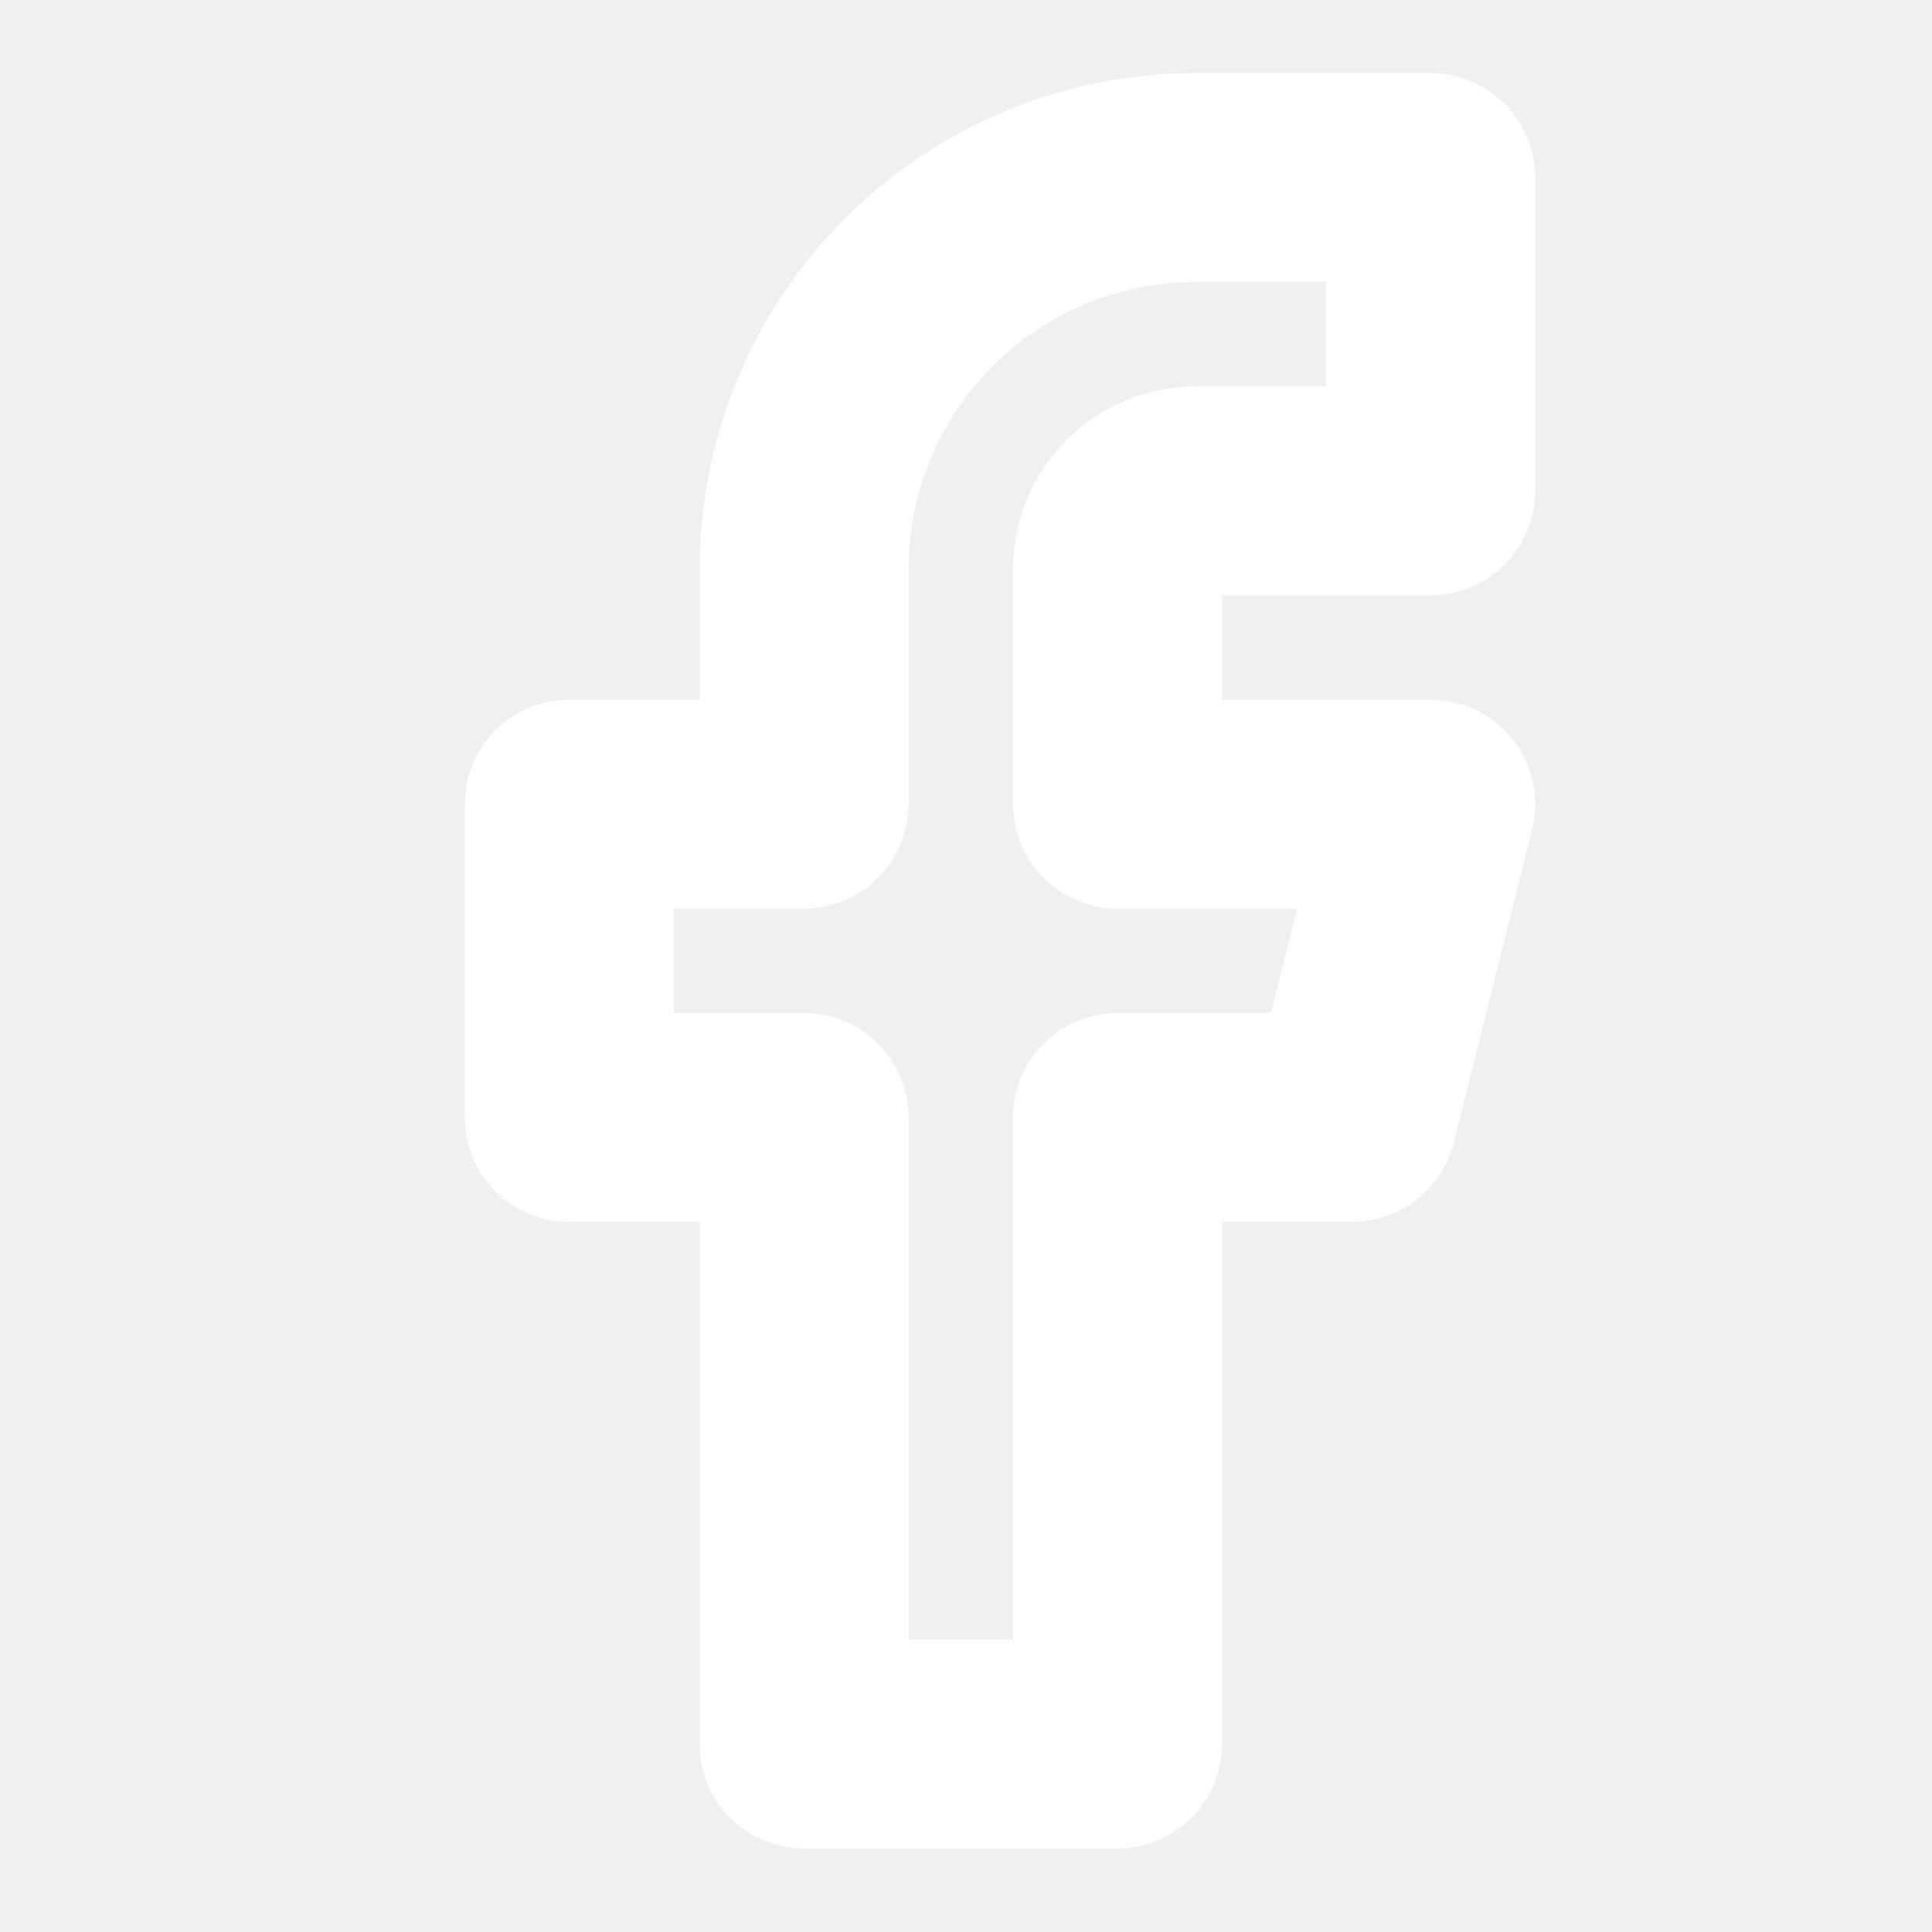
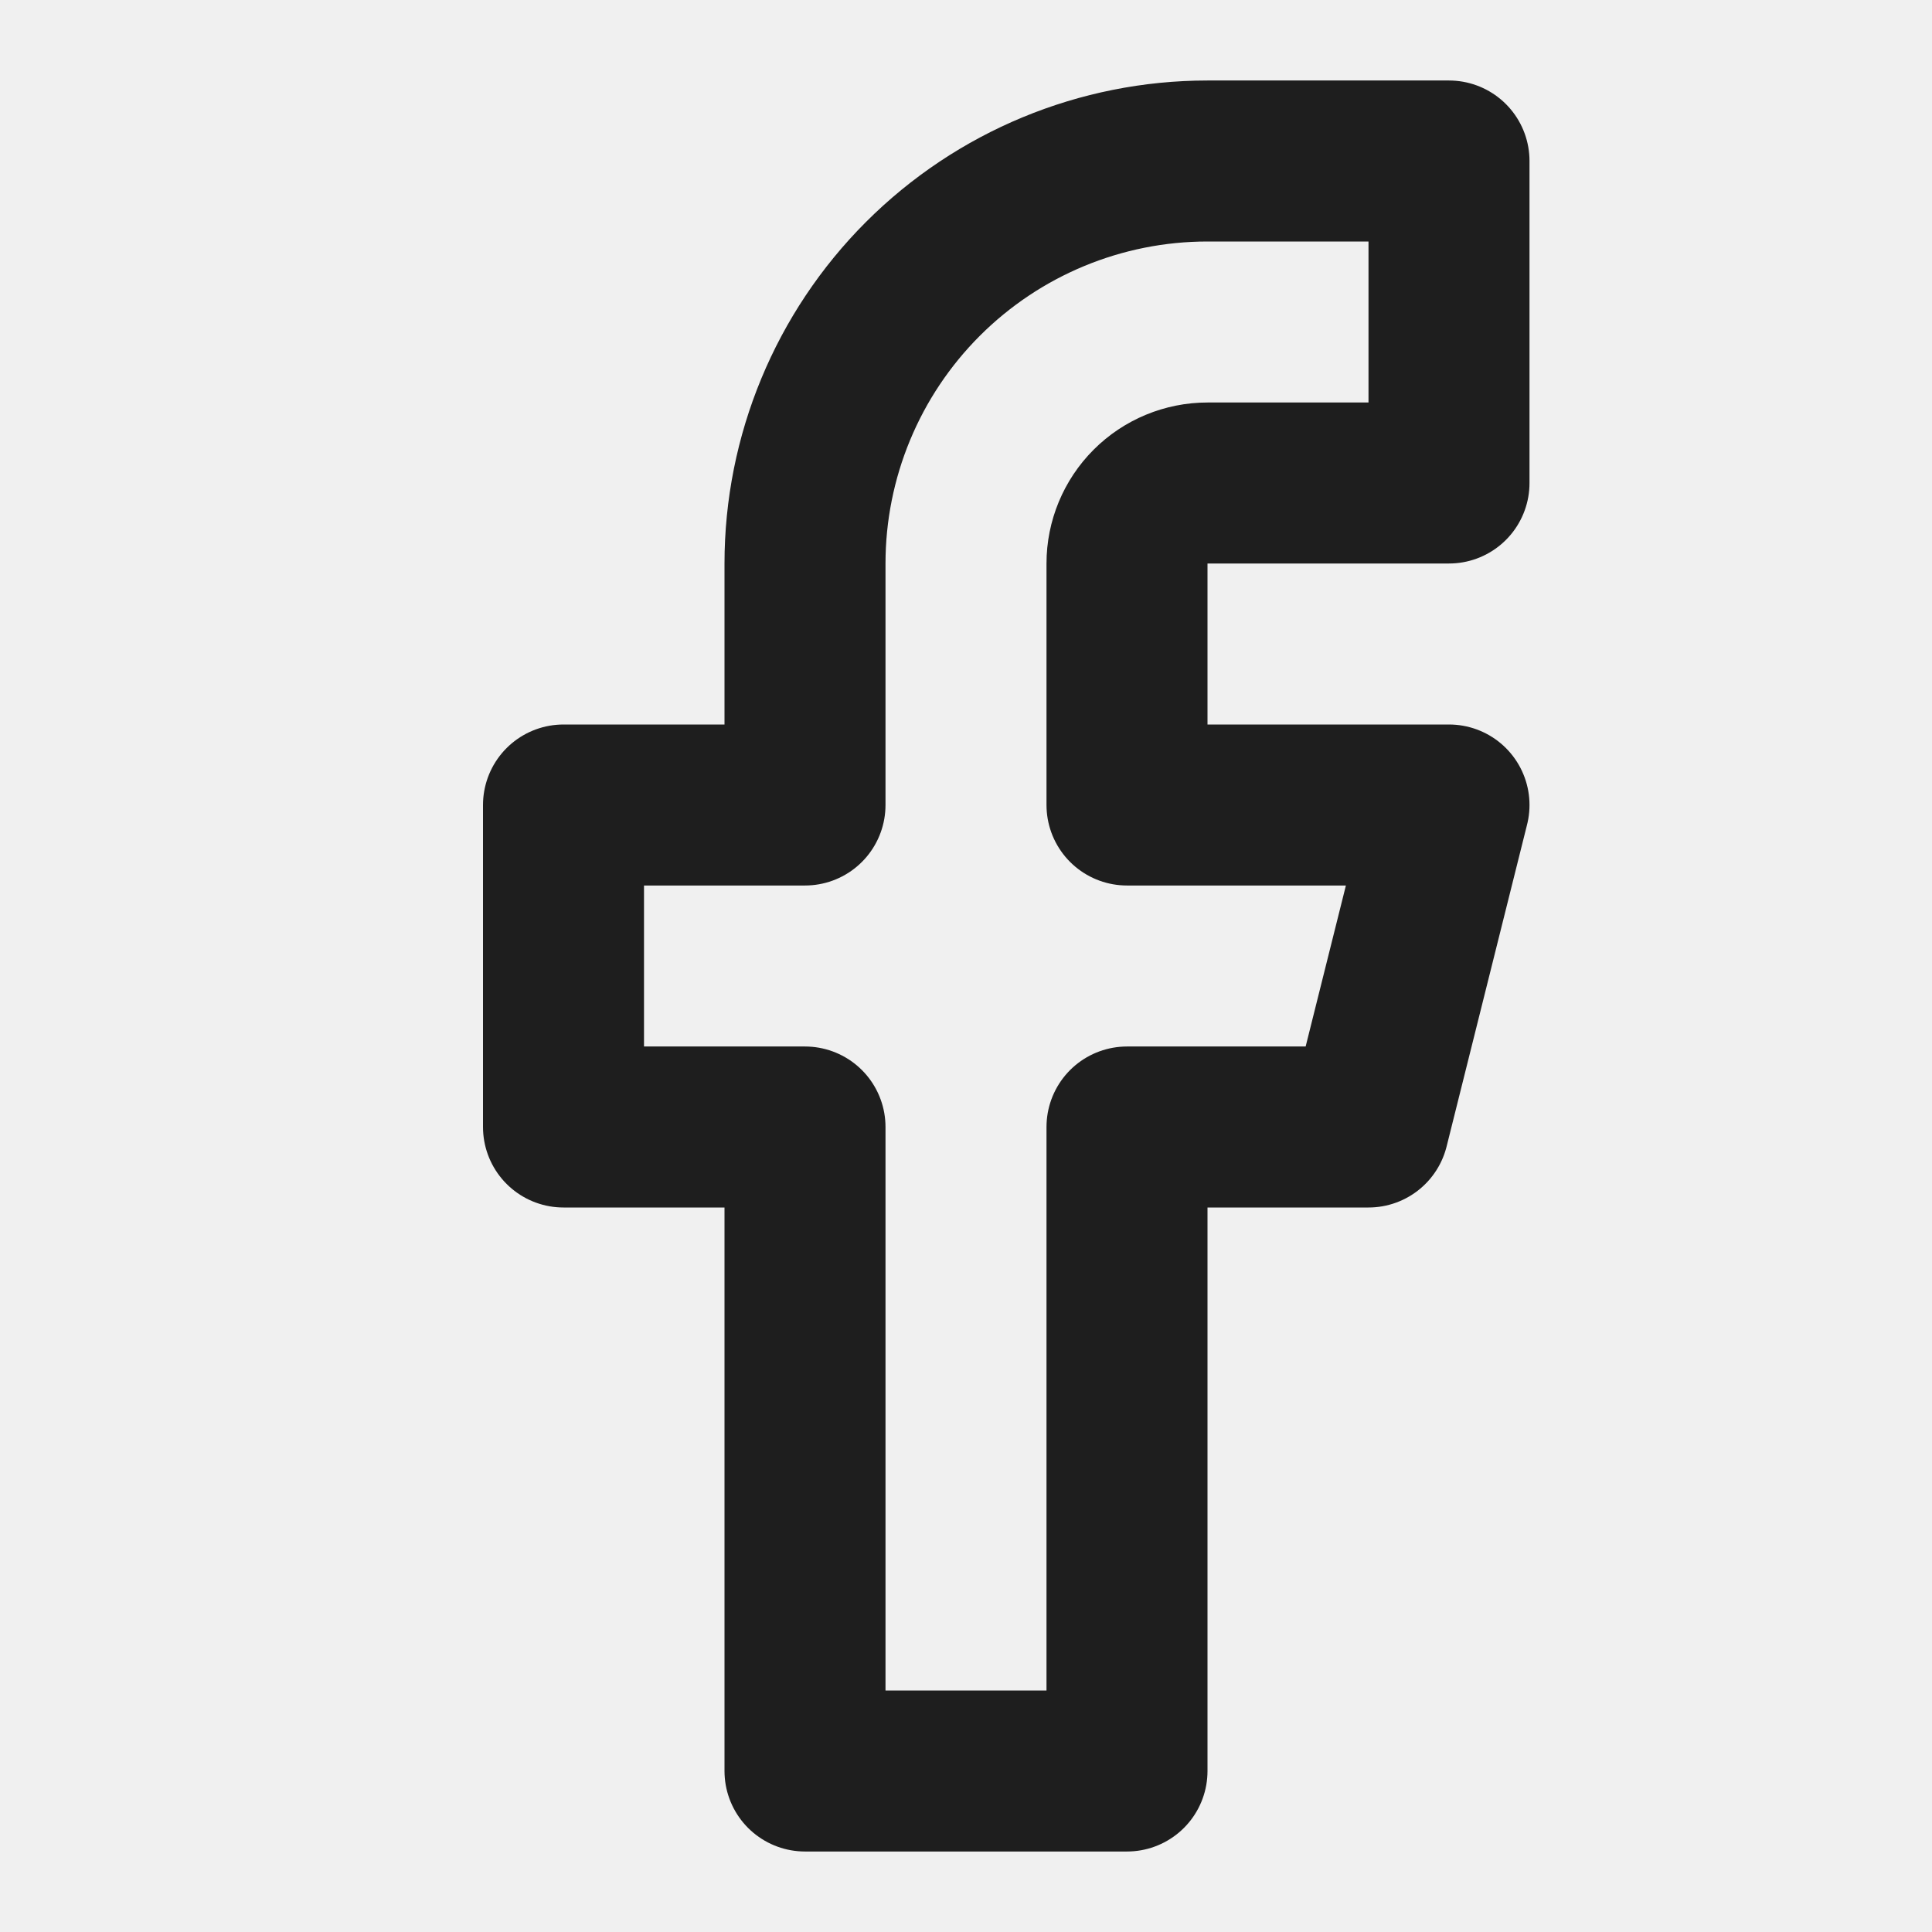
- <svg xmlns="http://www.w3.org/2000/svg" width="37" height="37" viewBox="0 0 37 37" fill="none">
-   <path d="M27.4 3.4H22.9C20.911 3.4 19.003 4.19 17.597 5.597C16.19 7.003 15.4 8.911 15.4 10.9V15.4H10.9V21.4H15.4V33.4H21.4V21.4H25.9L27.4 15.4H21.4V10.9C21.4 10.502 21.558 10.12 21.839 9.839C22.121 9.558 22.502 9.4 22.9 9.4H27.4V3.4Z" stroke="white" stroke-width="4" stroke-linecap="round" stroke-linejoin="round" />
+ <svg xmlns="http://www.w3.org/2000/svg" width="48" height="48" viewBox="0 0 48 48" fill="none">
+   <path d="M36 4H30C27.348 4 24.804 5.054 22.929 6.929C21.054 8.804 20 11.348 20 14V20H14V28H20V44H28V28H34L36 20H28V14C28 13.47 28.211 12.961 28.586 12.586C28.961 12.211 29.47 12 30 12H36V4Z" stroke="#1E1E1E" stroke-width="4" stroke-linecap="round" stroke-linejoin="round" />
</svg>
